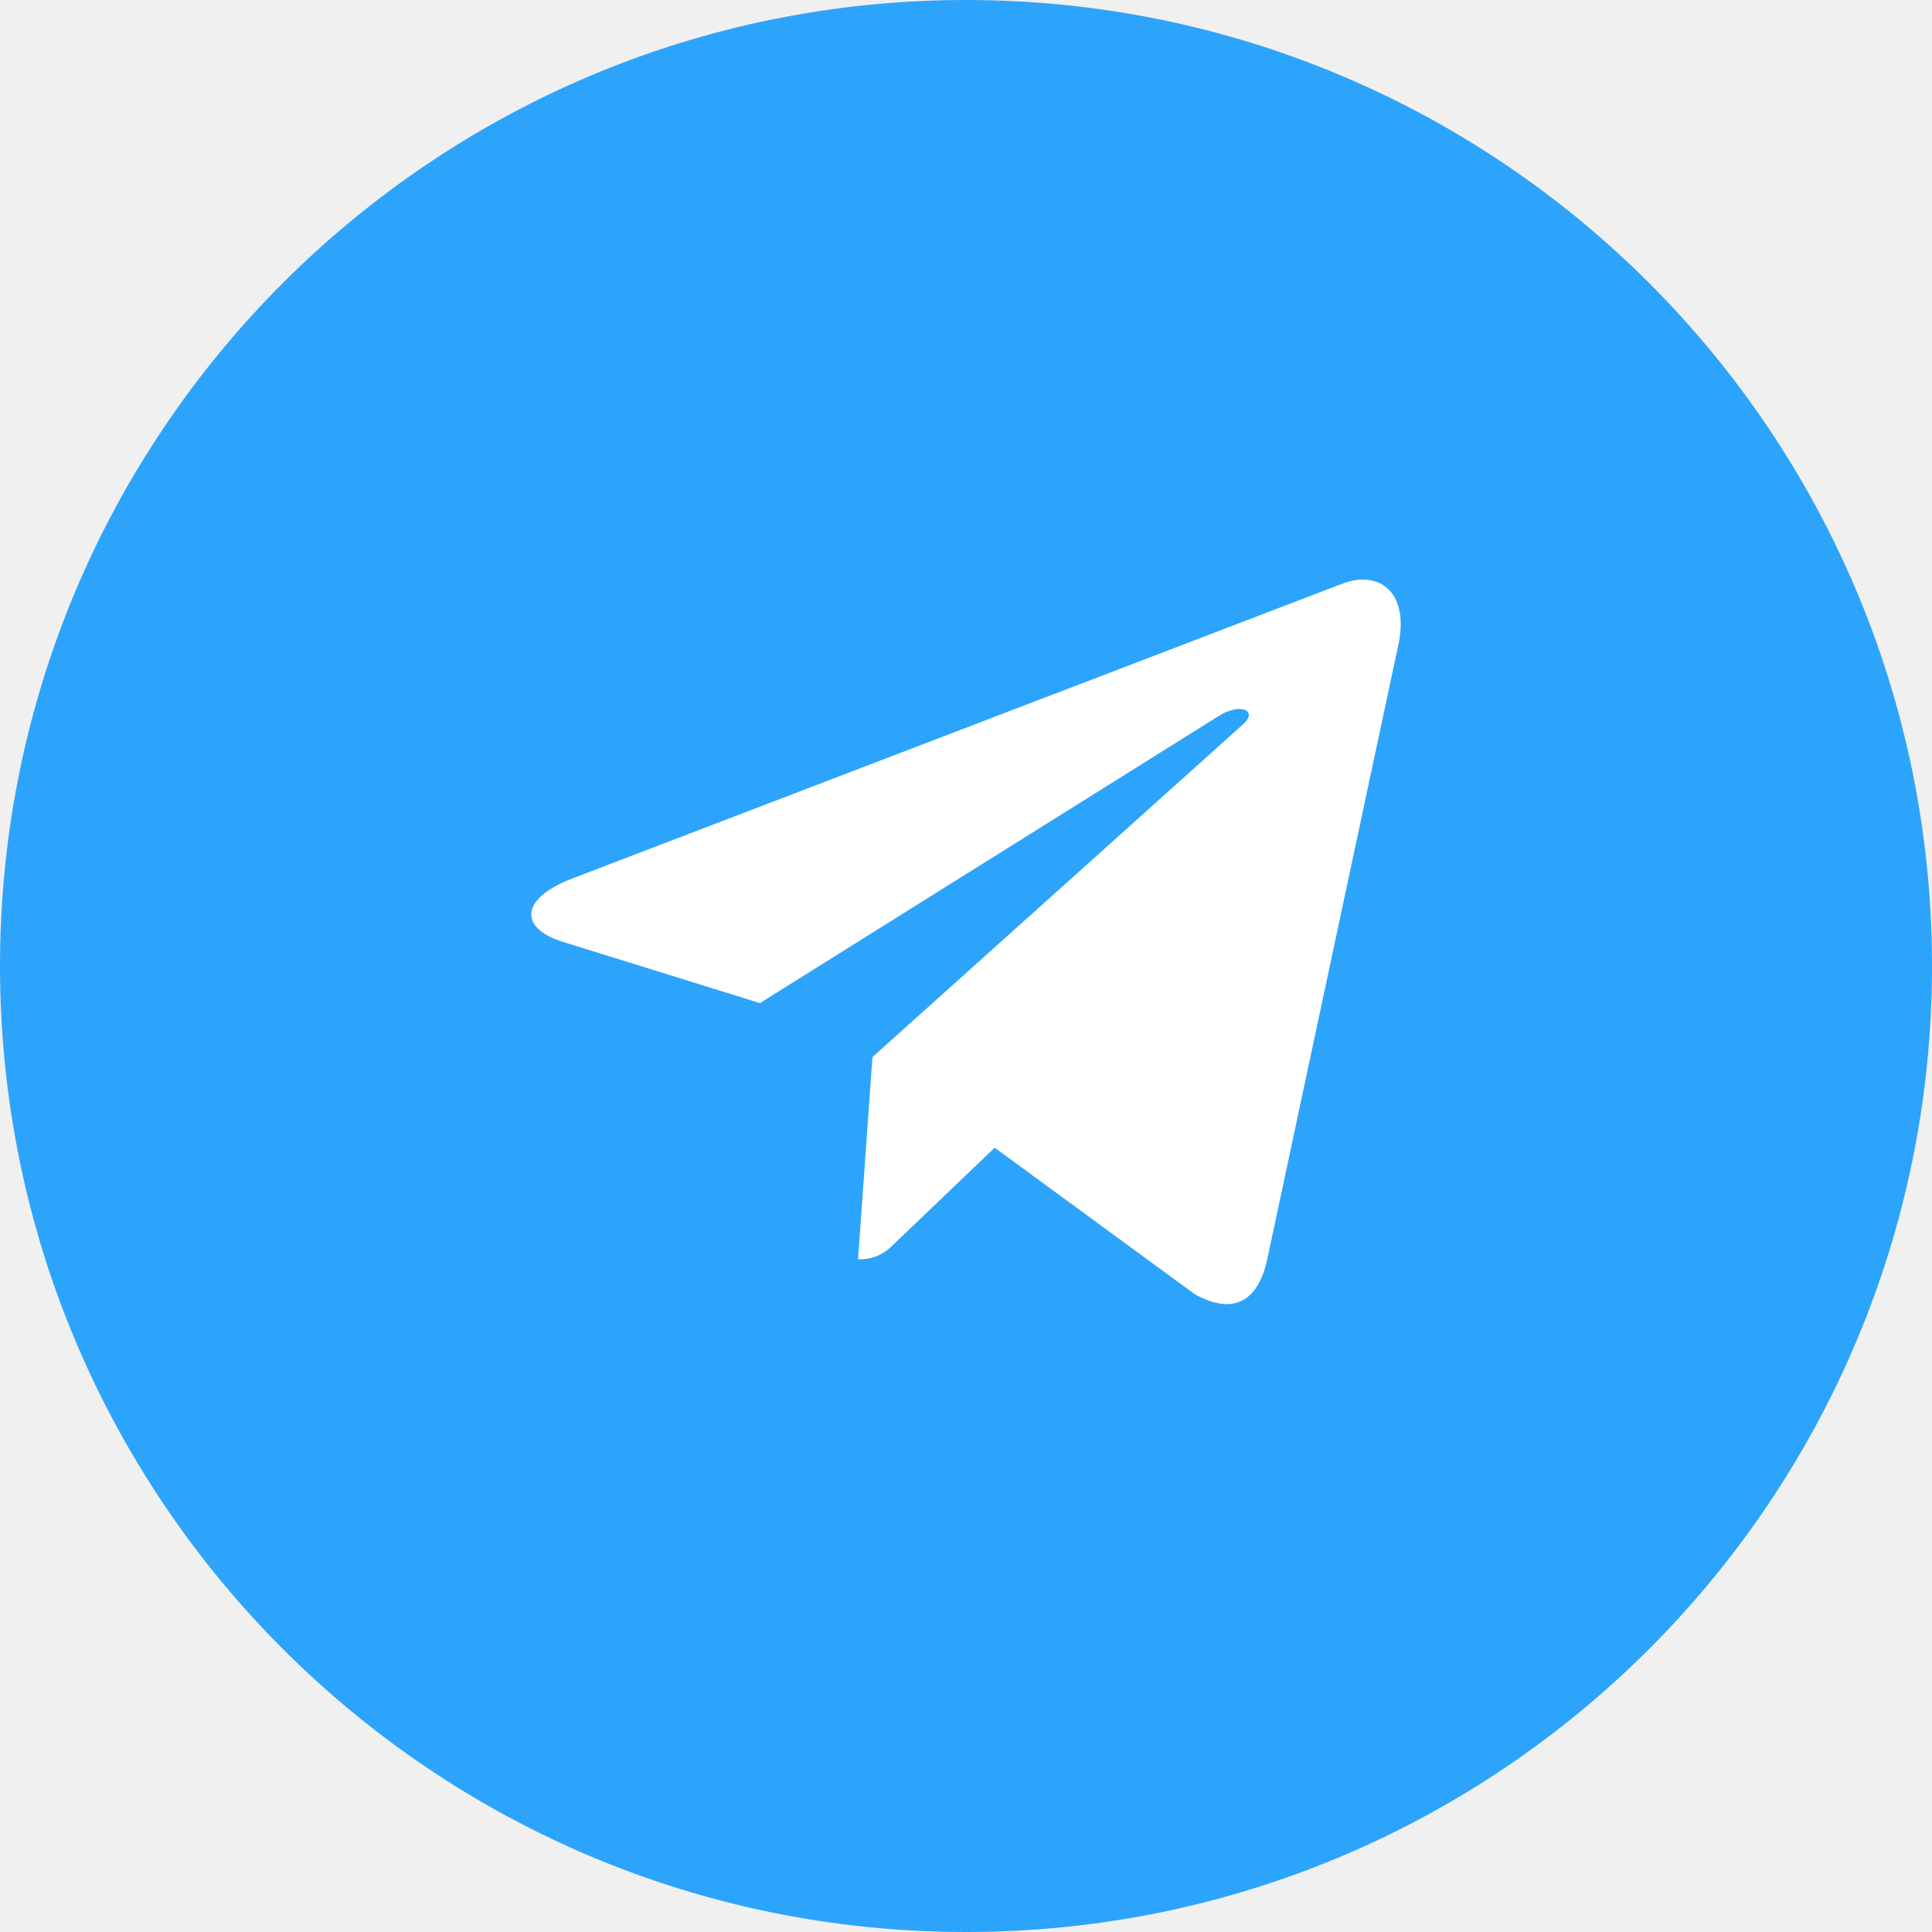
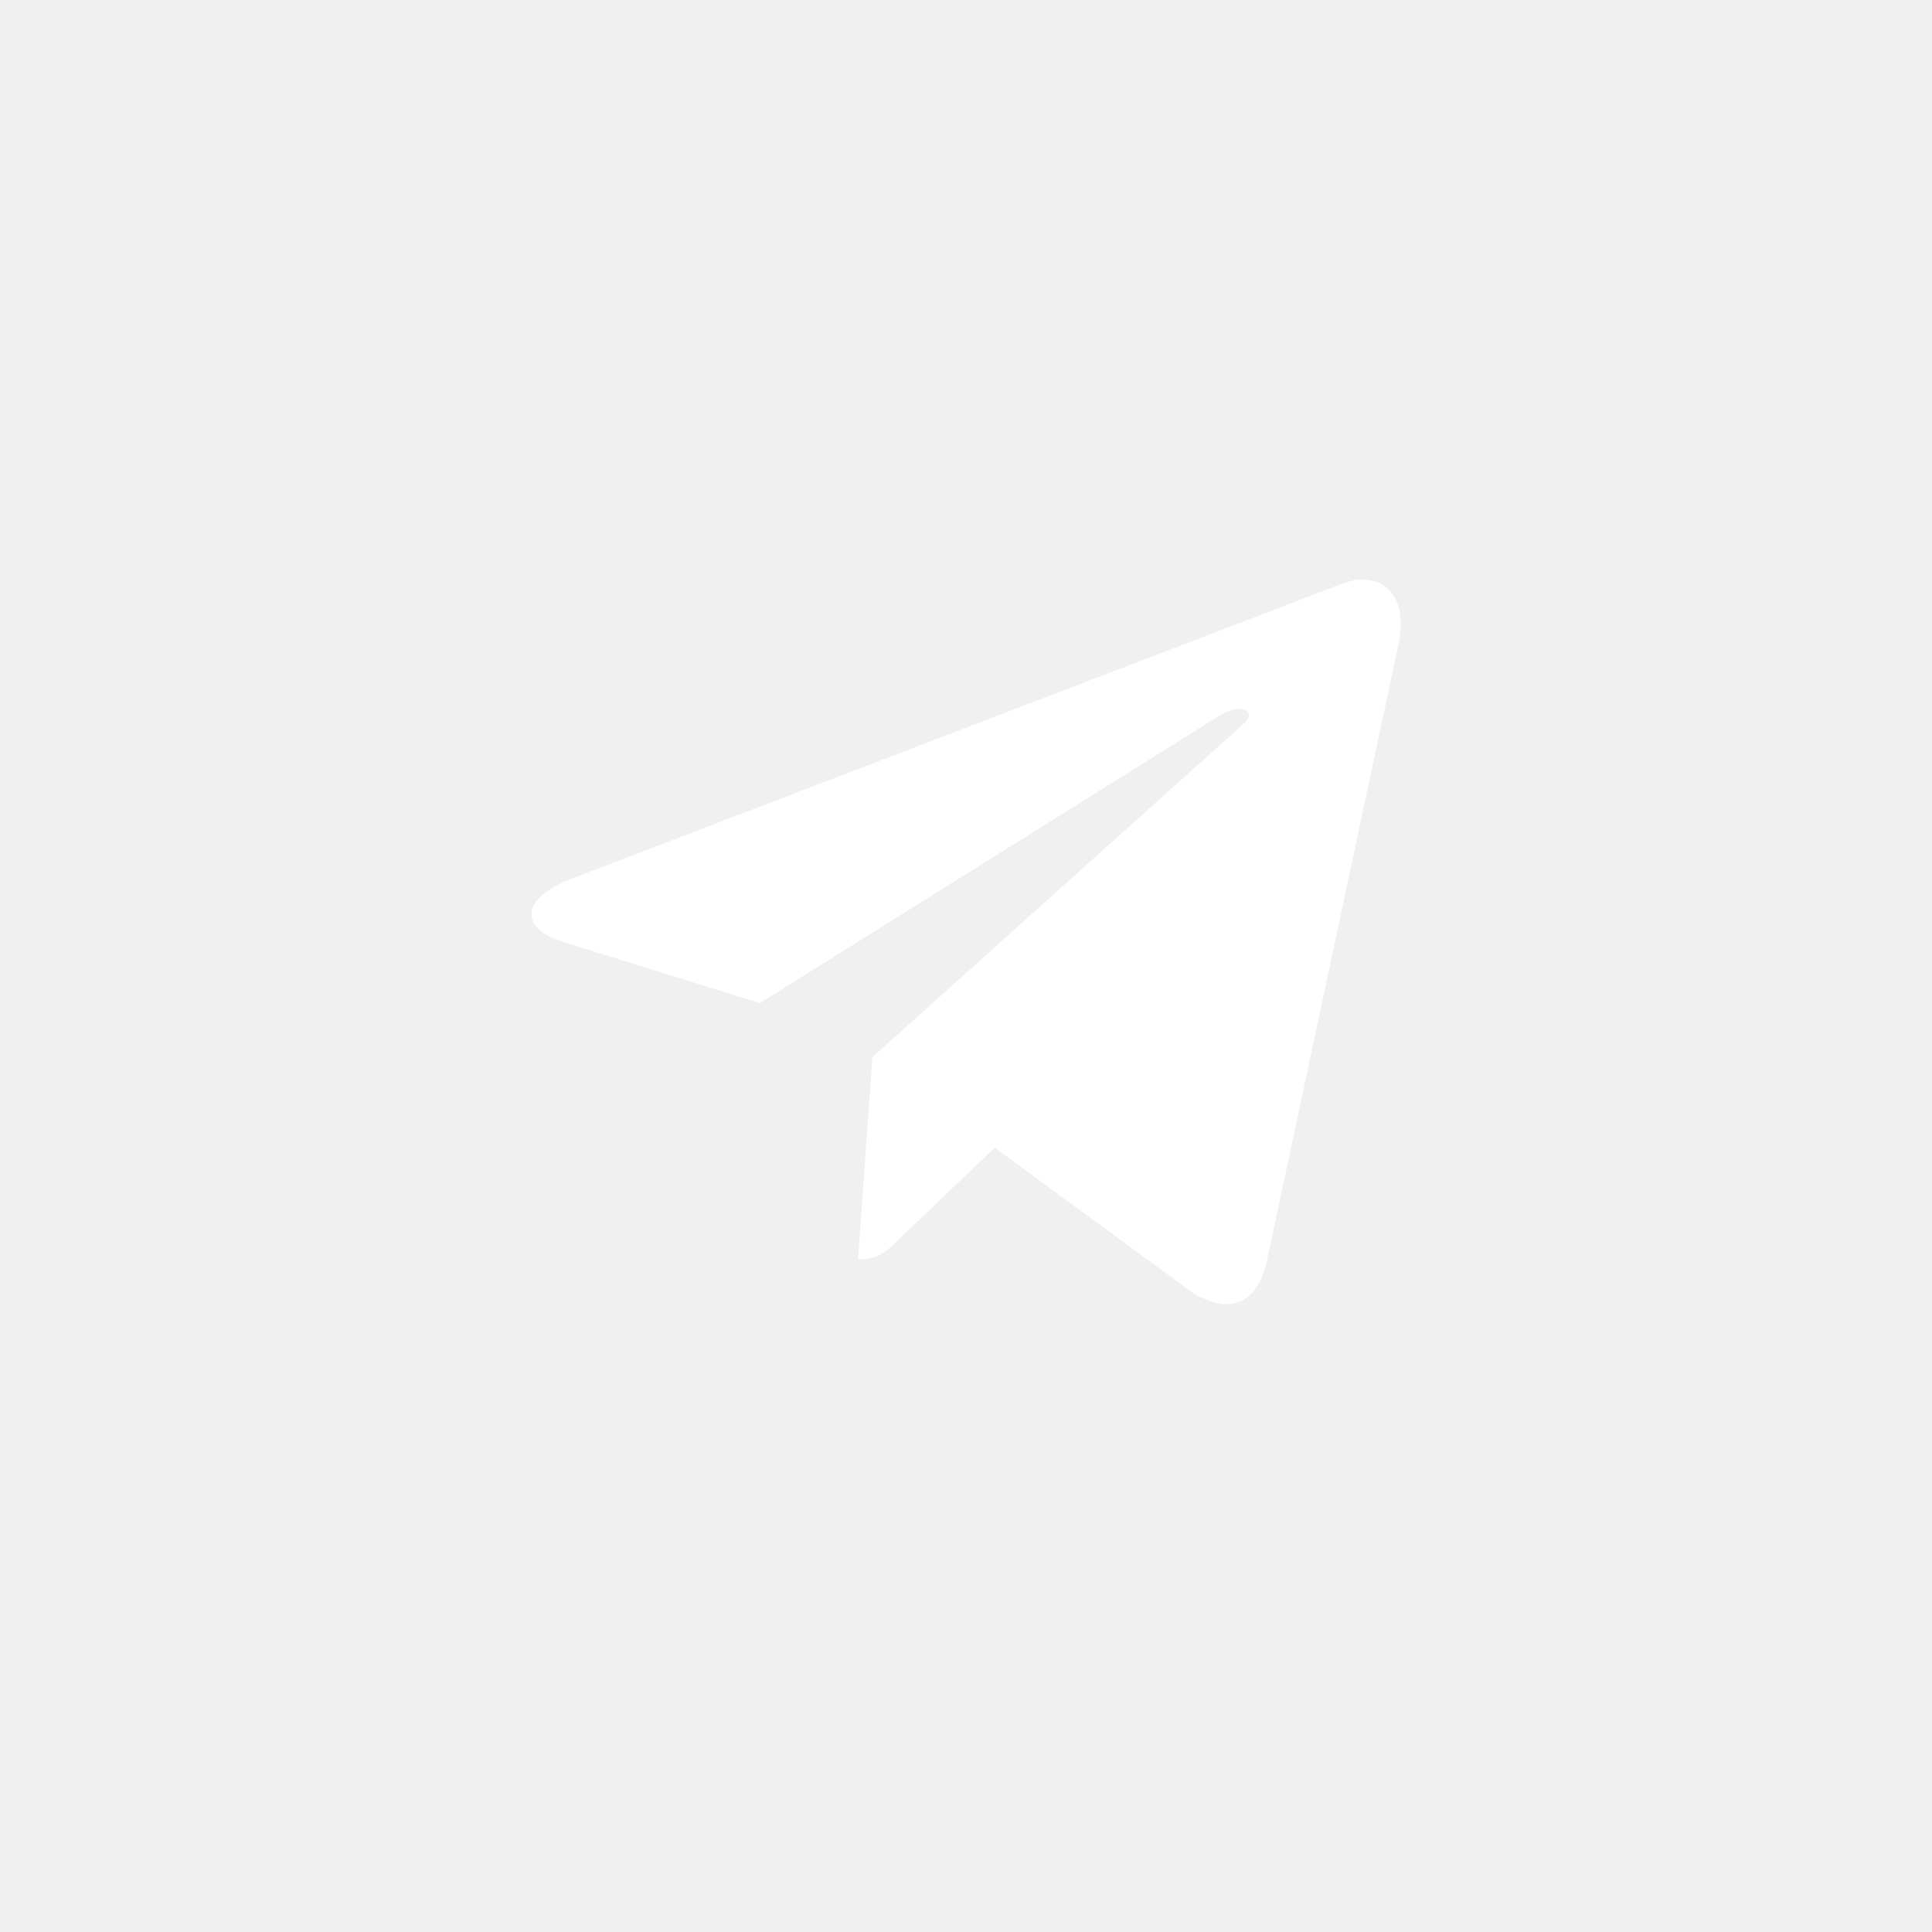
<svg xmlns="http://www.w3.org/2000/svg" width="40" height="40" viewBox="0 0 40 40" fill="none">
  <g id="Ð¡Ð¾ÑÑÐµÑÐ¸">
-     <circle id="Ellipse 3" cx="20" cy="20" r="20" fill="#2DA4FB" />
+     <circle id="Ellipse 3" cx="20" cy="20" r="20" fill="none" />
    <path id="Vector" d="M18.063 21.886L17.765 26.074C18.191 26.074 18.376 25.891 18.597 25.671L20.594 23.762L24.733 26.793C25.492 27.216 26.027 26.994 26.232 26.095L28.948 13.366L28.949 13.365C29.19 12.243 28.543 11.805 27.803 12.08L11.836 18.193C10.746 18.616 10.762 19.224 11.65 19.499L15.733 20.768L25.215 14.835C25.662 14.54 26.067 14.703 25.733 14.999L18.063 21.886Z" fill="white" />
  </g>
</svg>
